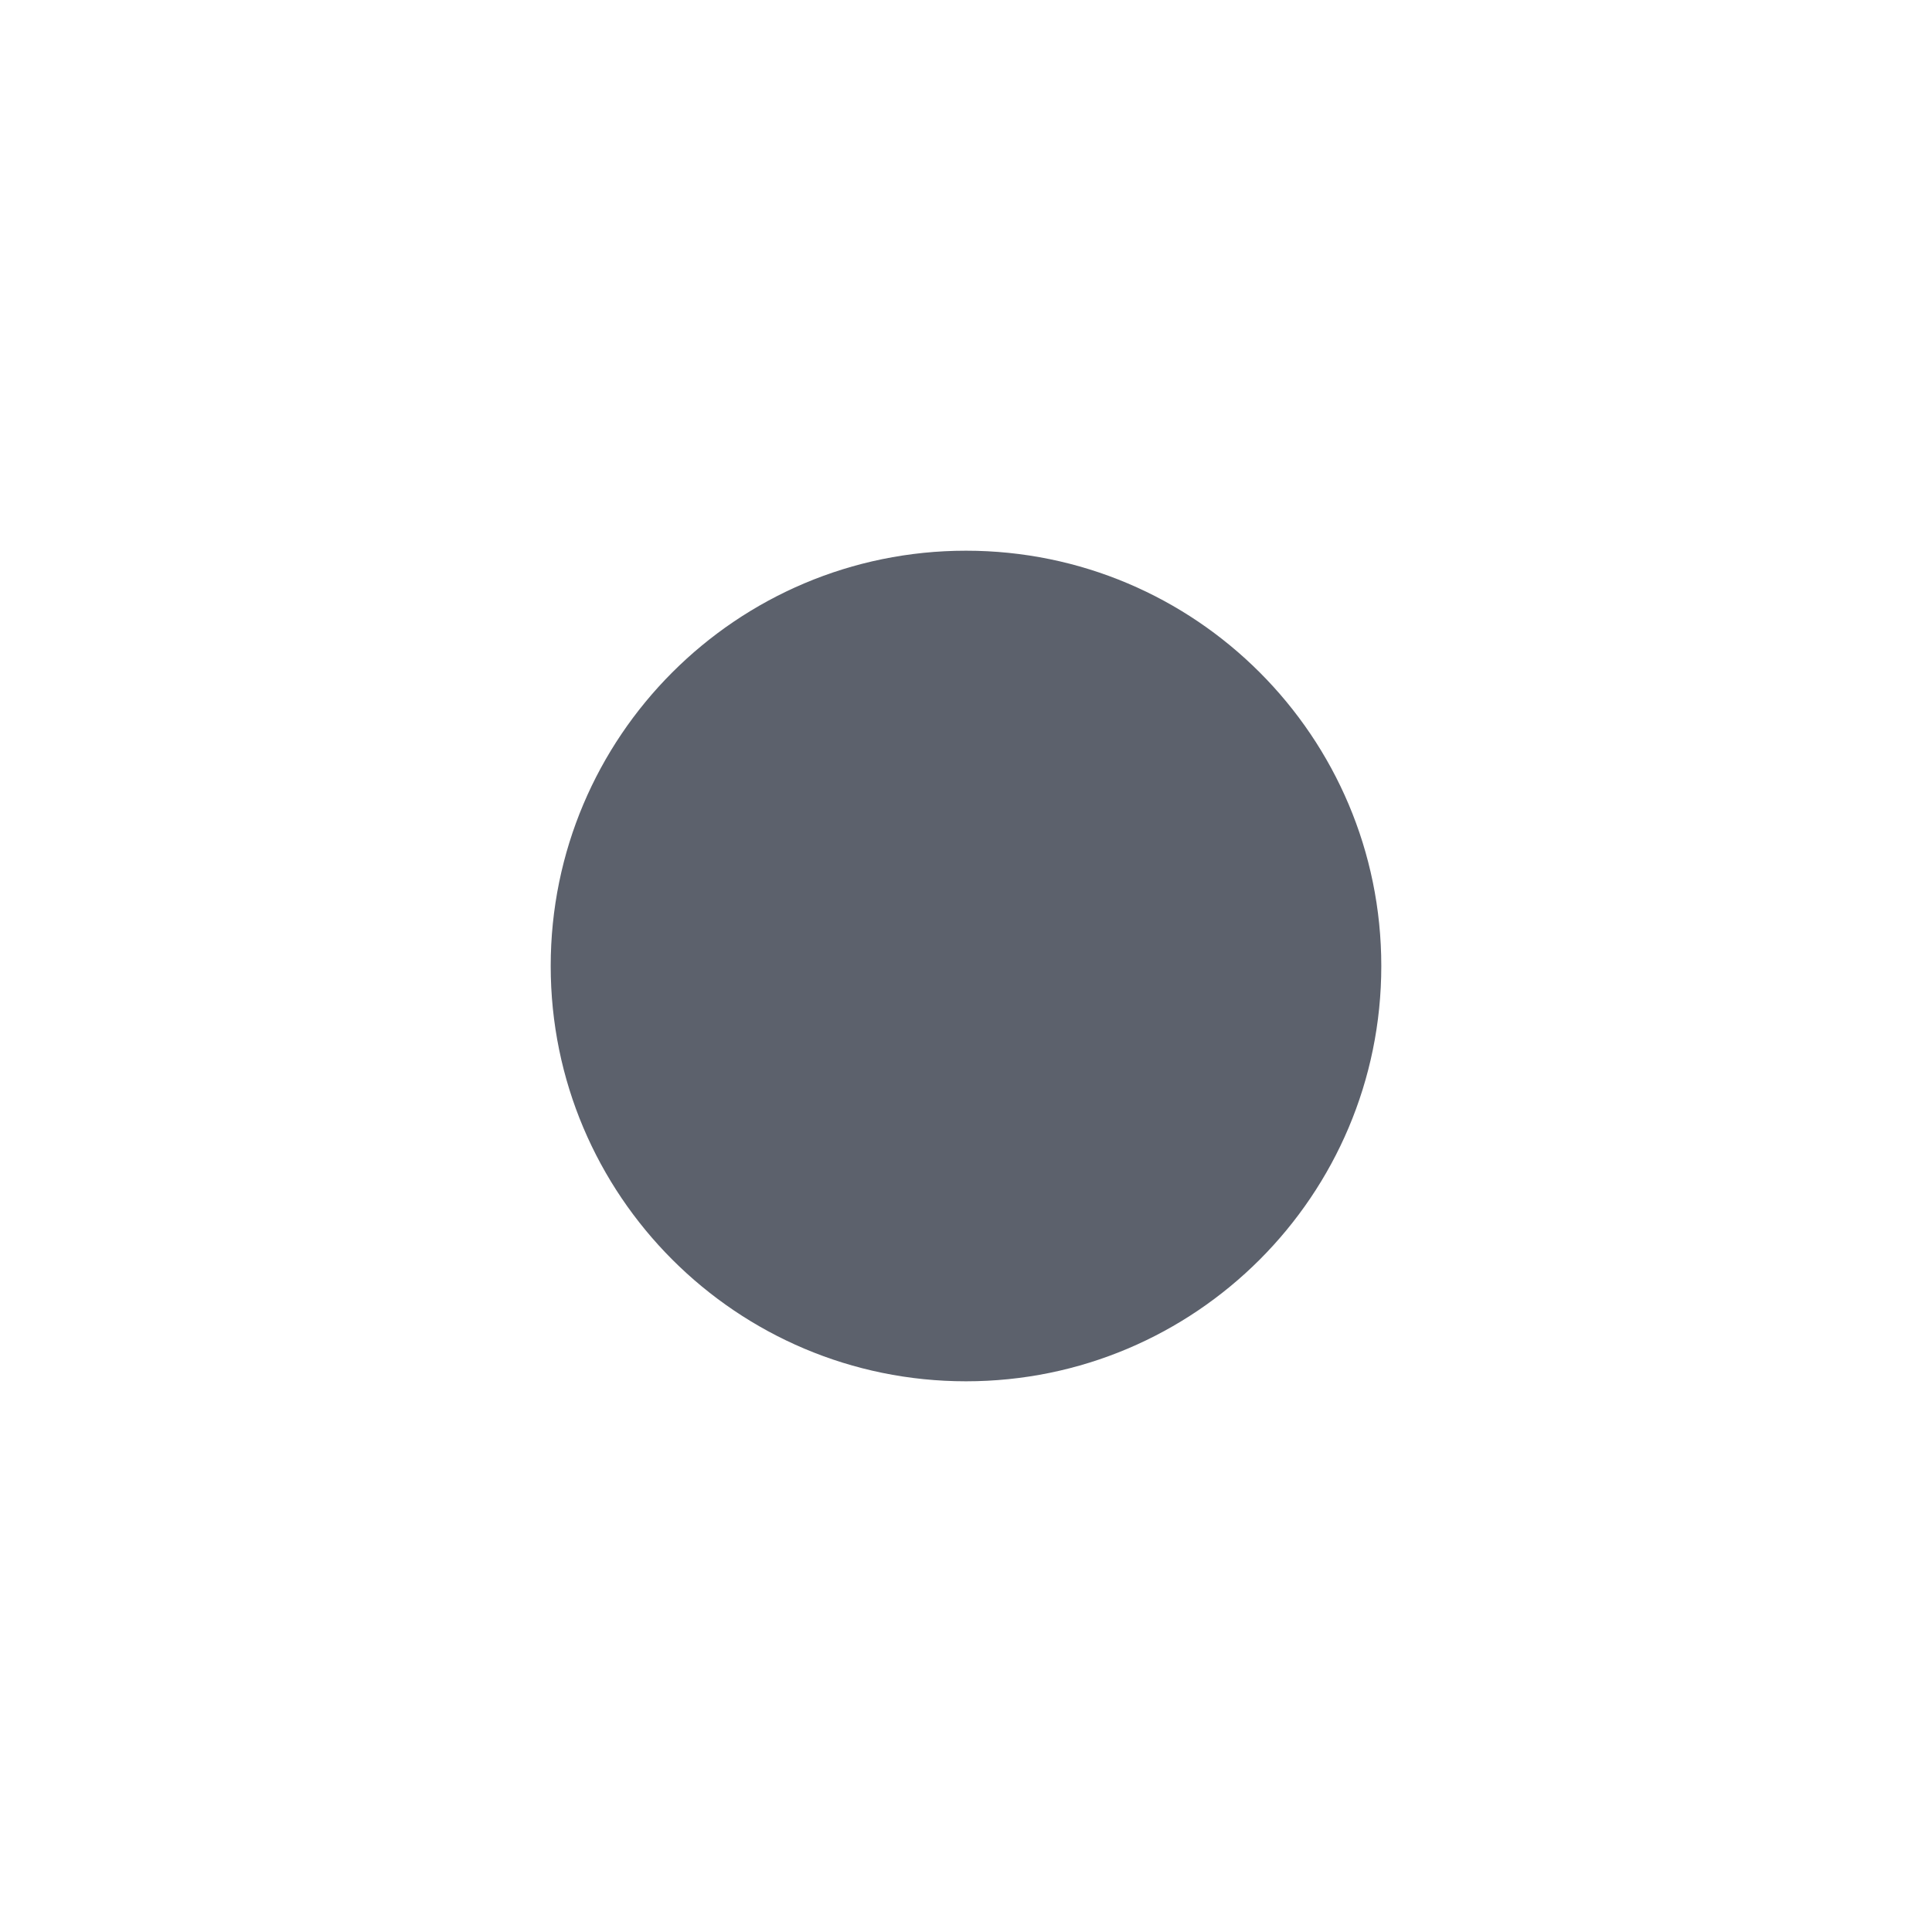
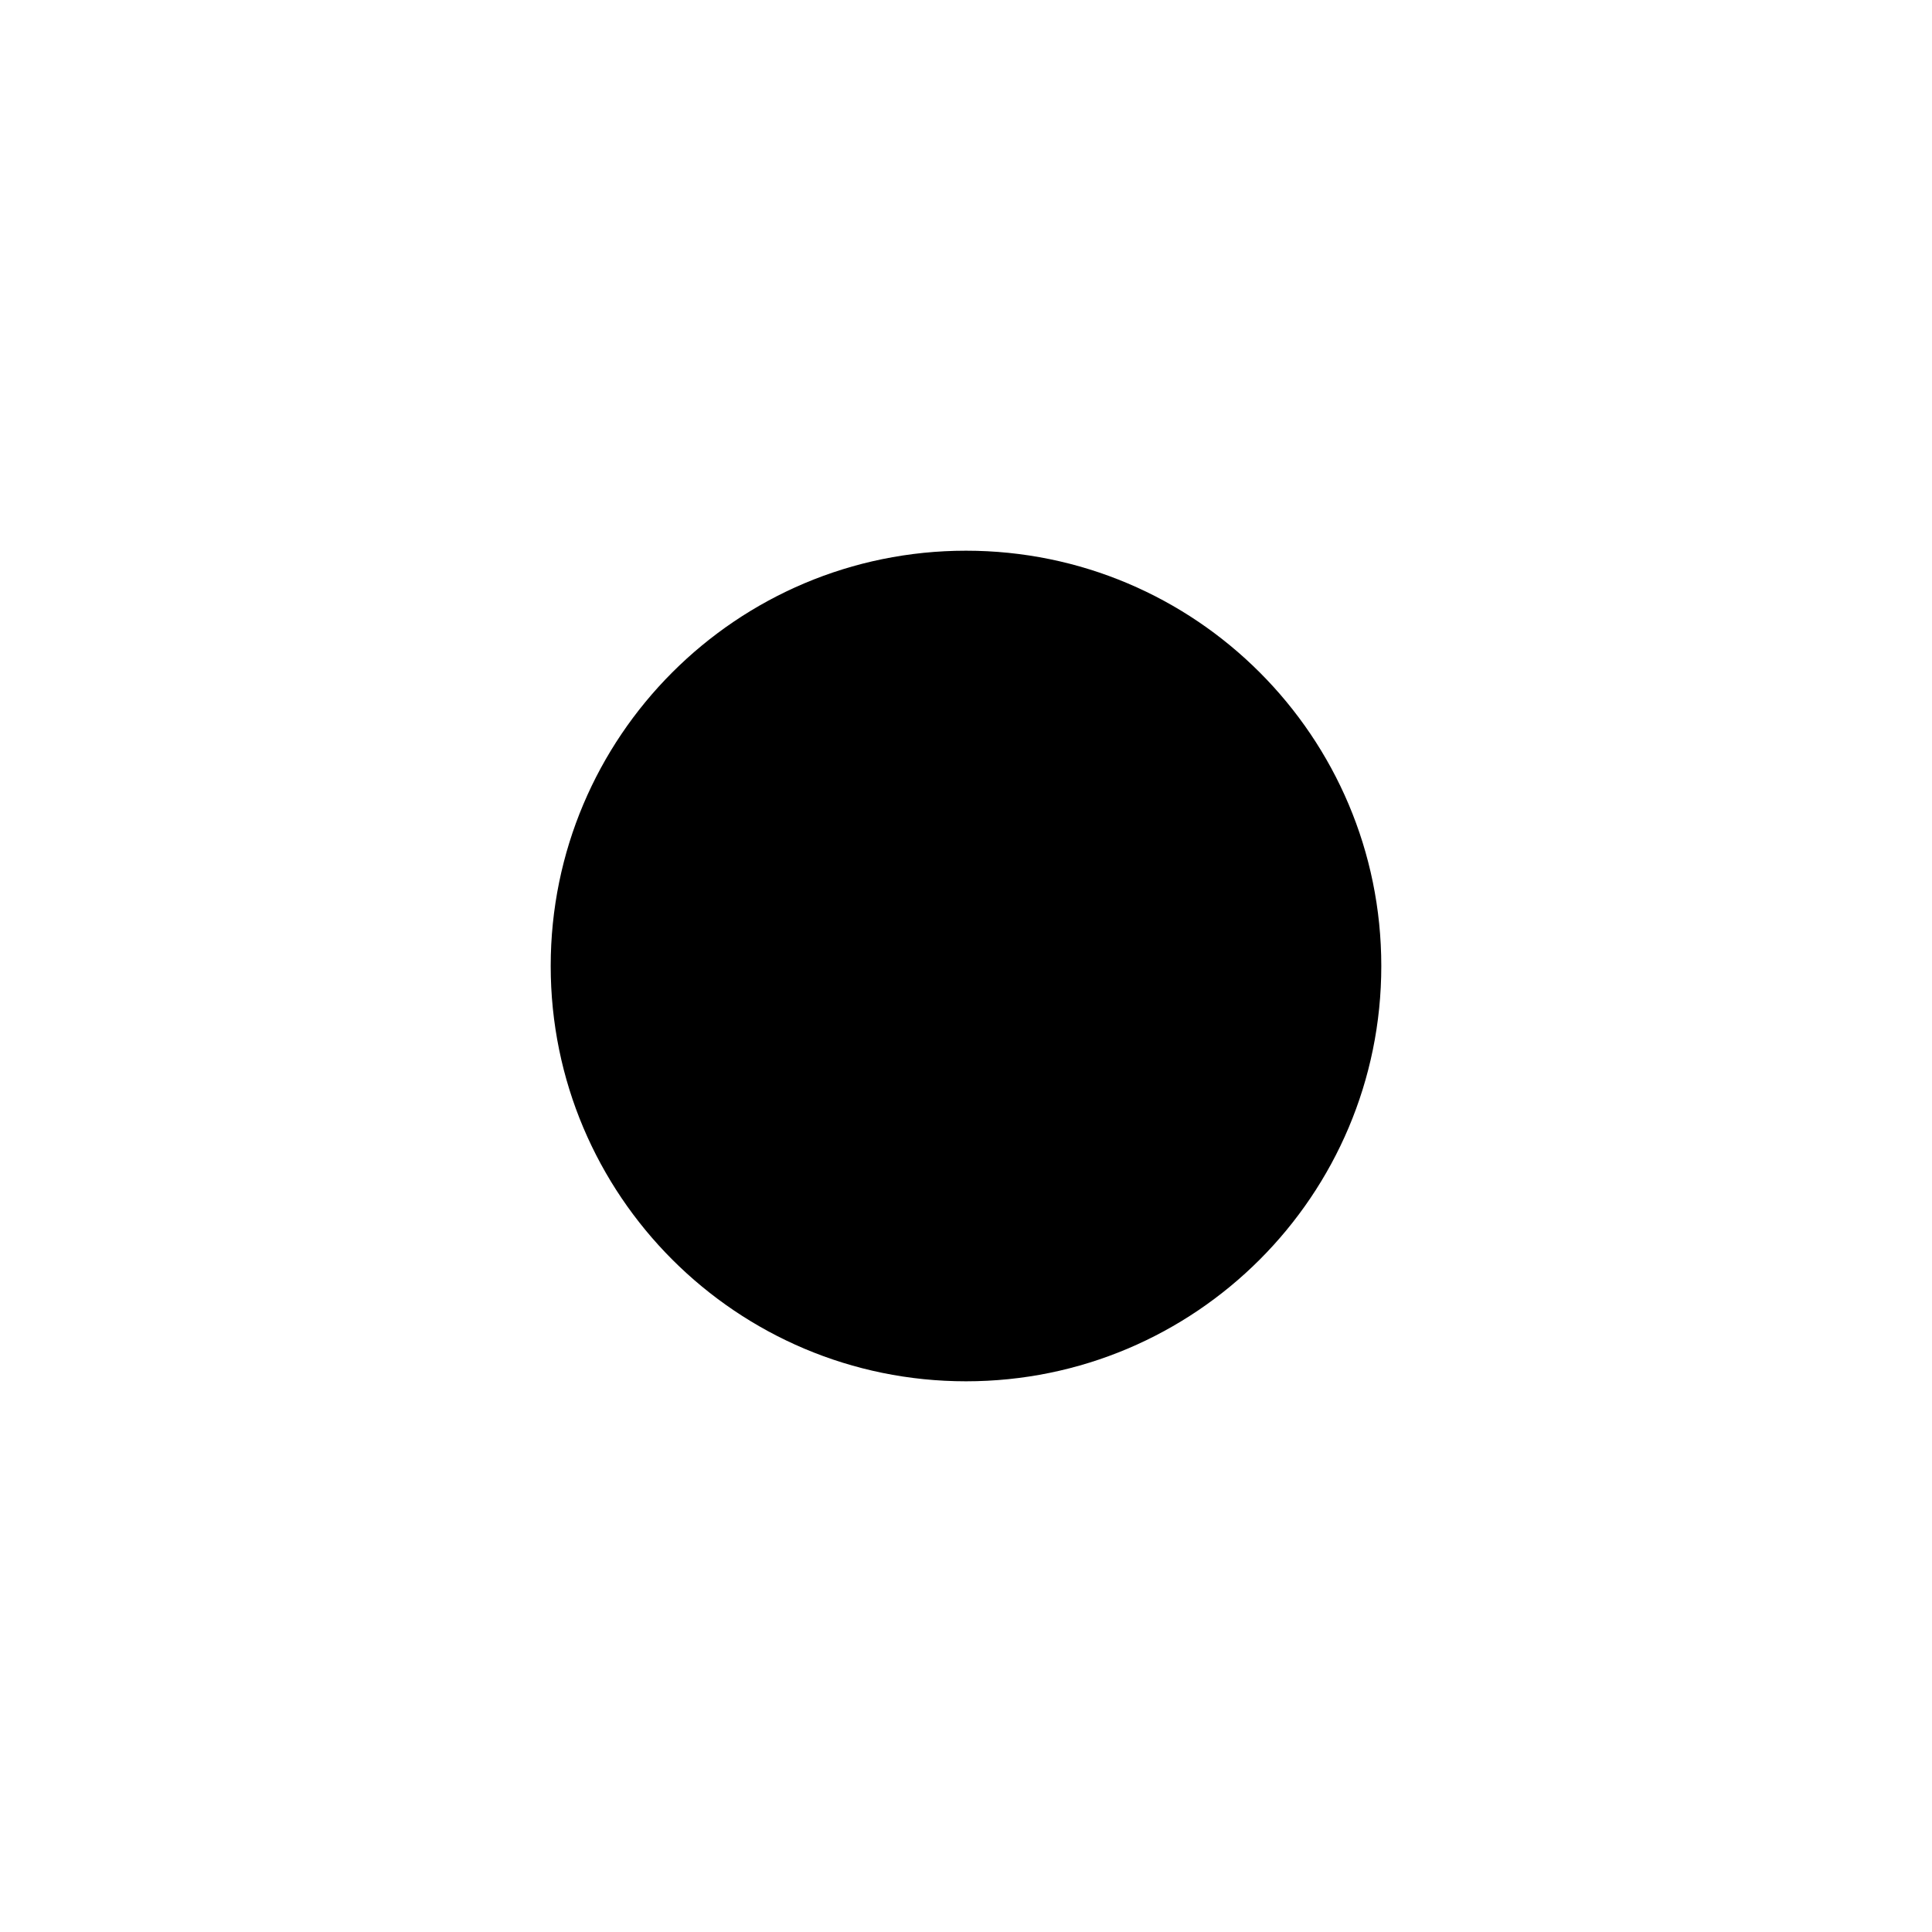
<svg xmlns="http://www.w3.org/2000/svg" width="24" height="24" viewBox="0 0 24 24" version="1.1" id="svg4580">
  <defs id="defs4576">
    <style id="current-color-scheme" type="text/css">
   .ColorScheme-Text { color:#5c616c; } .ColorScheme-Highlight { color:#5294e2; }
  </style>
  </defs>
-   <circle r="5.159" cy="12" cx="12" id="circle4607" style="opacity:1;fill:#5c616c;fill-opacity:1;stroke:none;stroke-width:2.664;stroke-linecap:round;stroke-linejoin:miter;stroke-miterlimit:4;stroke-dasharray:none;stroke-dashoffset:0;stroke-opacity:1" />
+   <circle r="5.159" cy="12" cx="12" id="circle4607" style="opacity:1;fill:#000000;fill-opacity:1;stroke:none;stroke-width:2.664;stroke-linecap:round;stroke-linejoin:miter;stroke-miterlimit:4;stroke-dasharray:none;stroke-dashoffset:0;stroke-opacity:1" />
</svg>
